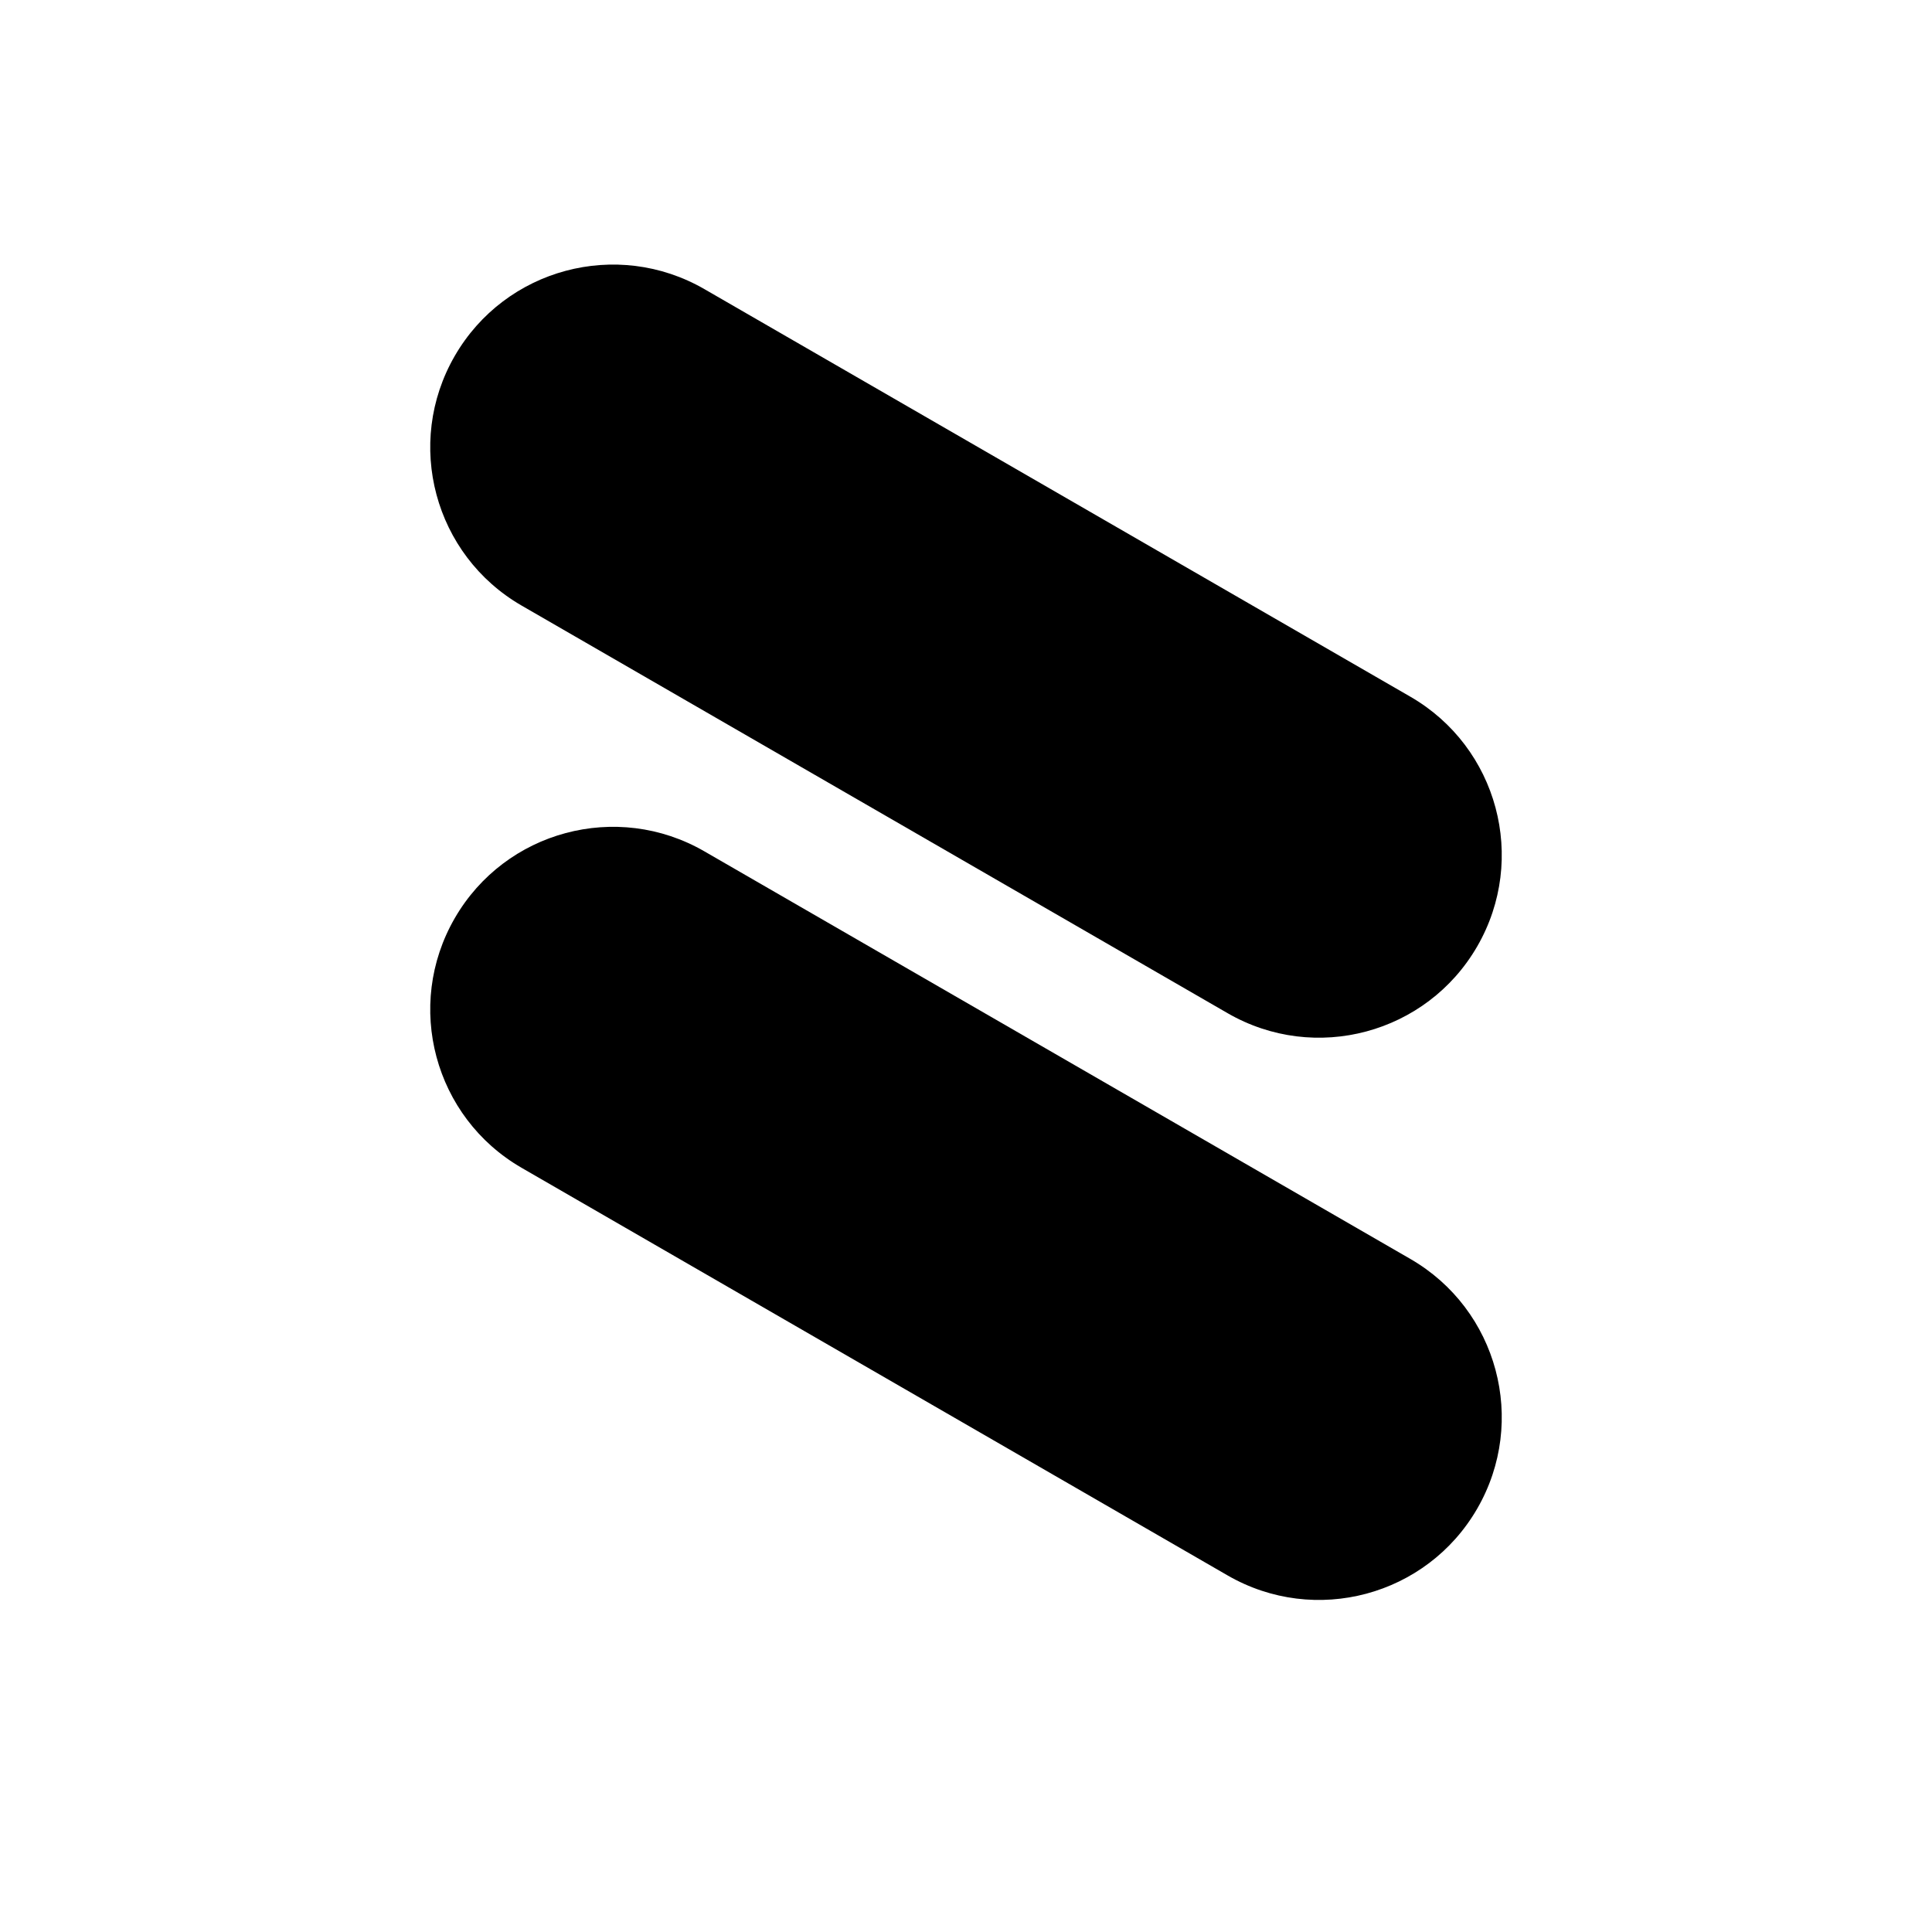
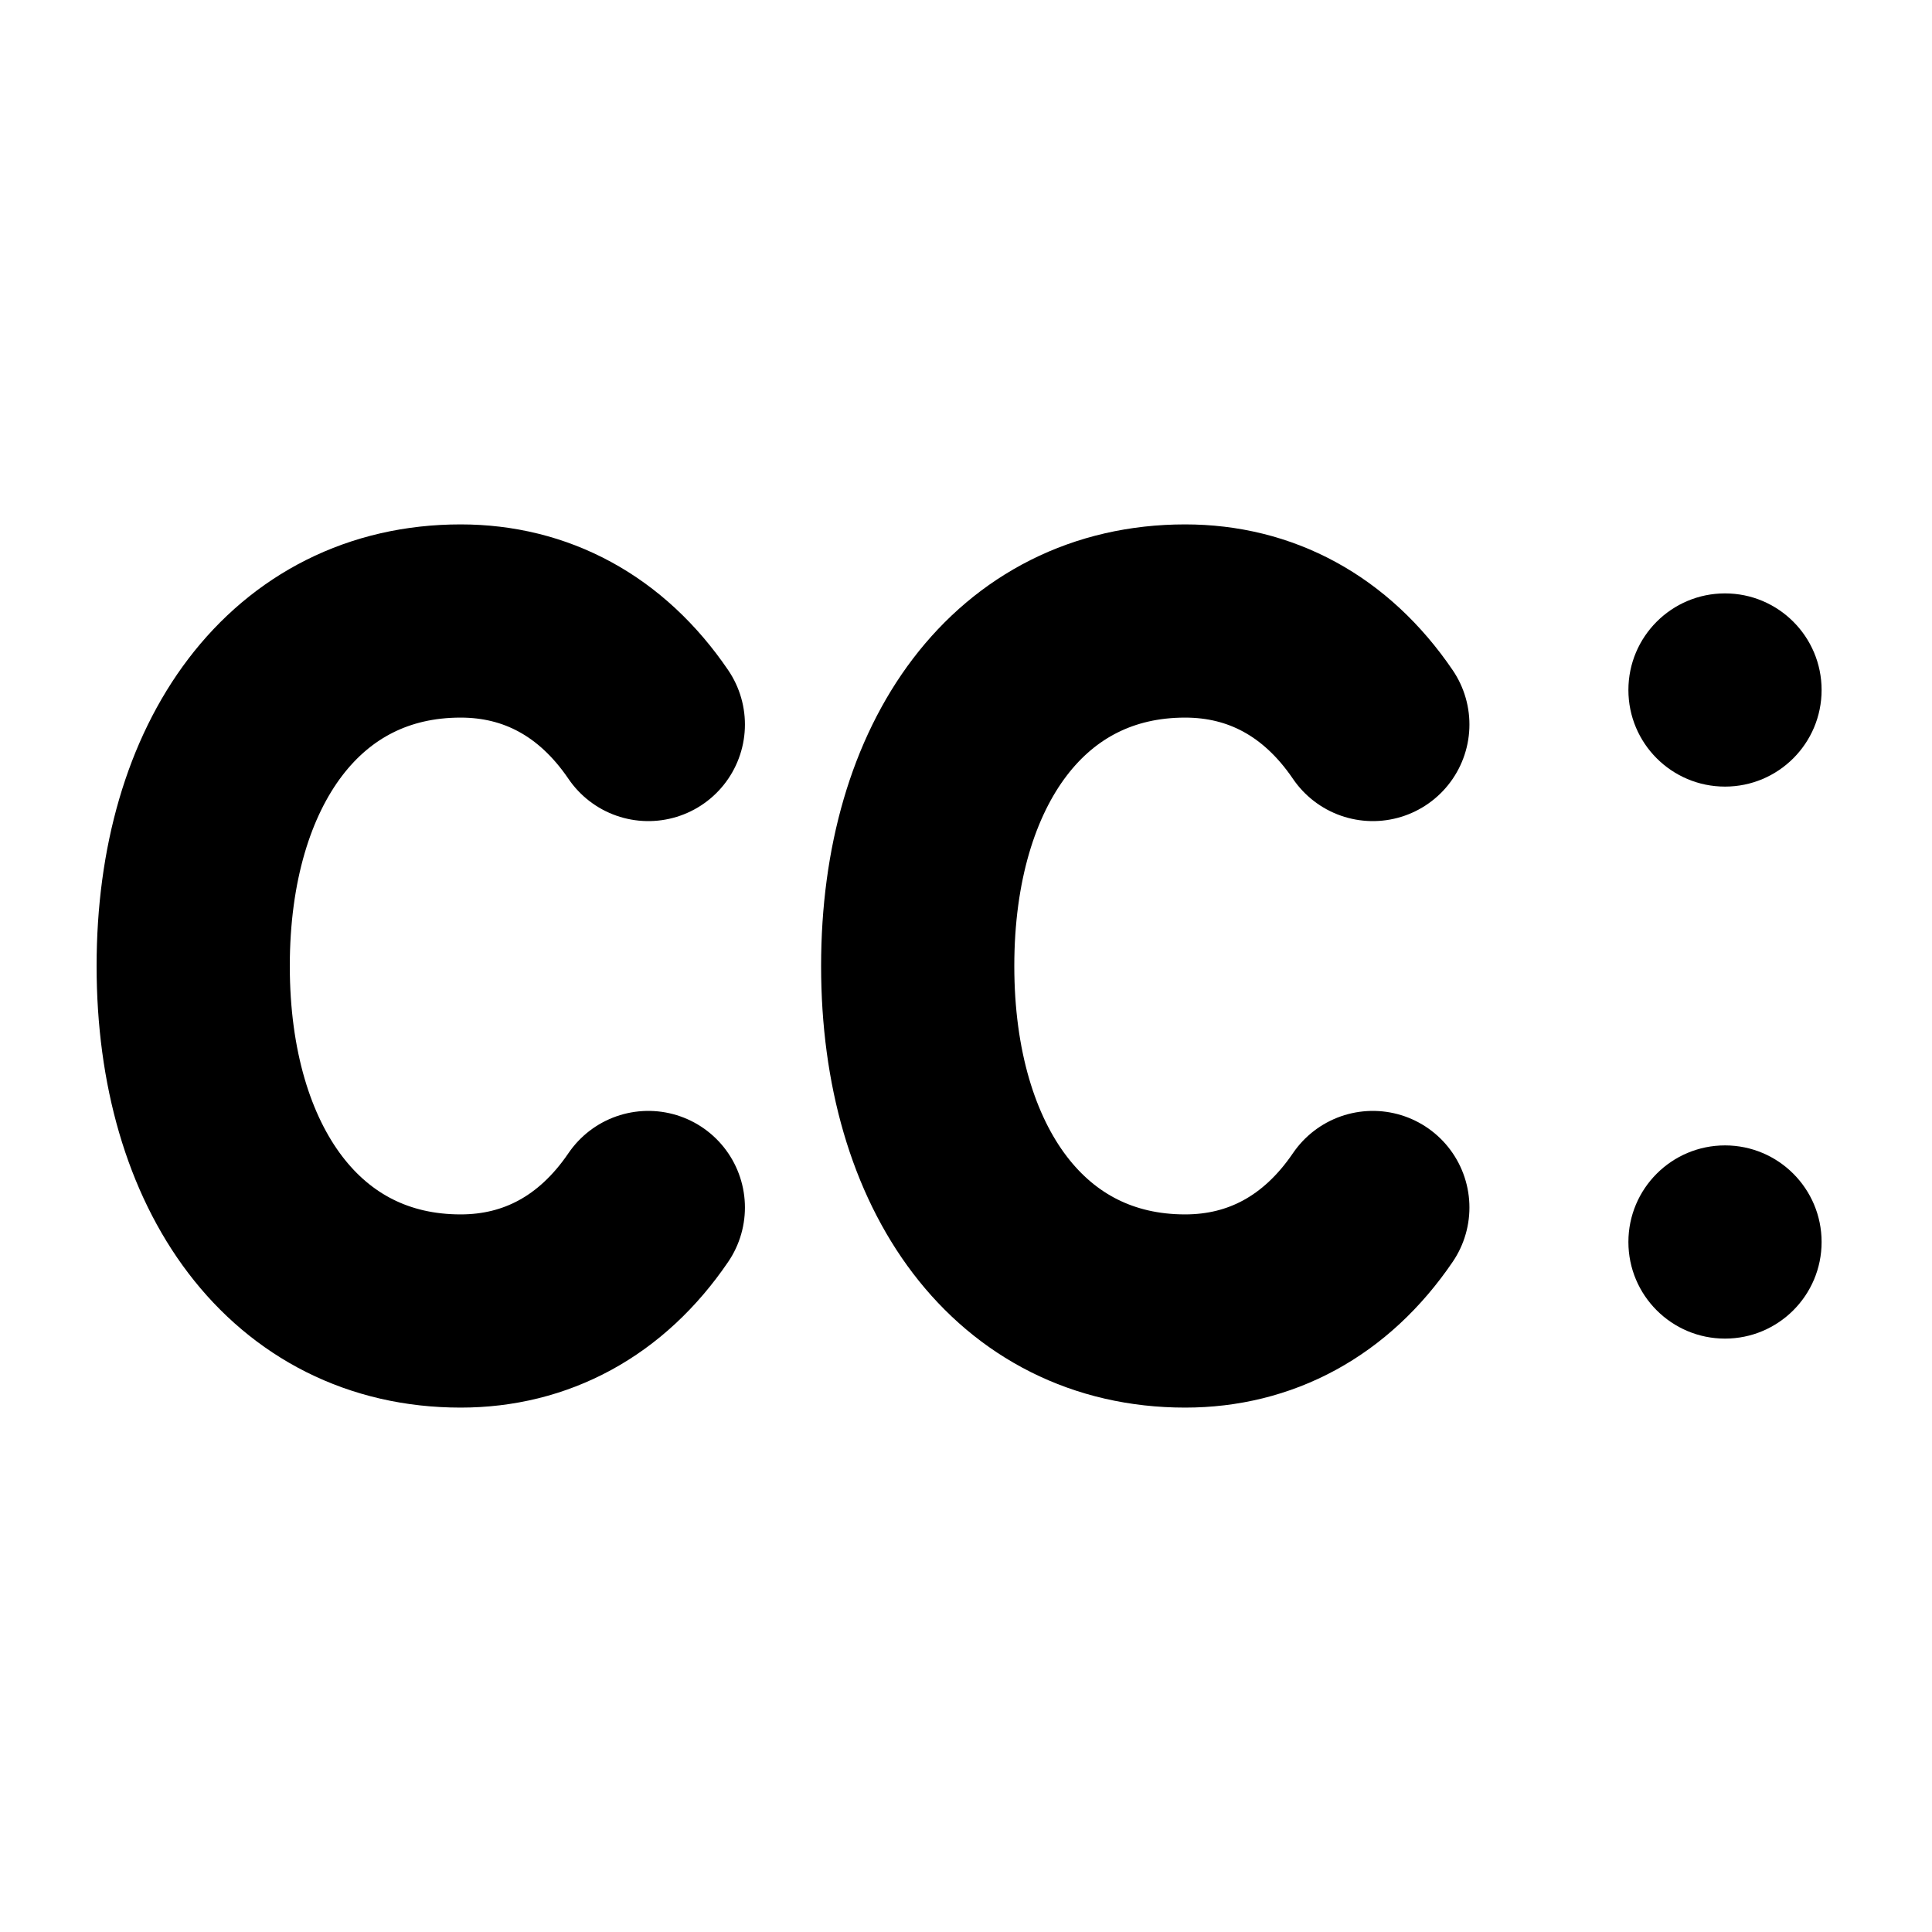
- <svg xmlns="http://www.w3.org/2000/svg" width="1024" height="1024" viewBox="0 0 1024 1024" shape-rendering="geometricPrecision">
-   <g transform="translate(512 512) scale(1.49) translate(-512 -512)" fill="#000">
-     <rect x="302" y="335" width="420" height="130" rx="65" transform="rotate(30 512 400)" />
-     <rect x="302" y="535" width="420" height="130" rx="65" transform="rotate(30 512 600)" />
-   </g>
+ <svg xmlns="http://www.w3.org/2000/svg" width="24" height="24" viewBox="0 0 28 24" shape-rendering="geometricPrecision">
+   <path d="M 9.396 8.5 C 8.716 7.5 7.764 7 6.676 7 C 4.296 7 2.8 9.05 2.8 12 C 2.8 14.95 4.296 17 6.676 17 C 7.764 17 8.716 16.5 9.396 15.5" fill="none" stroke="#000" stroke-width="2.8" stroke-linecap="round" stroke-linejoin="round" />
+   <path d="M 19.896 8.5 C 19.216 7.5 18.264 7 17.176 7 C 14.796 7 13.3 9.05 13.3 12 C 13.3 14.95 14.796 17 17.176 17 C 18.264 17 19.216 16.5 19.896 15.5" fill="none" stroke="#000" stroke-width="2.8" stroke-linecap="round" stroke-linejoin="round" />
+   <circle cx="25" cy="8" r="1.4" fill="#000" />
+   <circle cx="25" cy="16" r="1.4" fill="#000" />
</svg>
